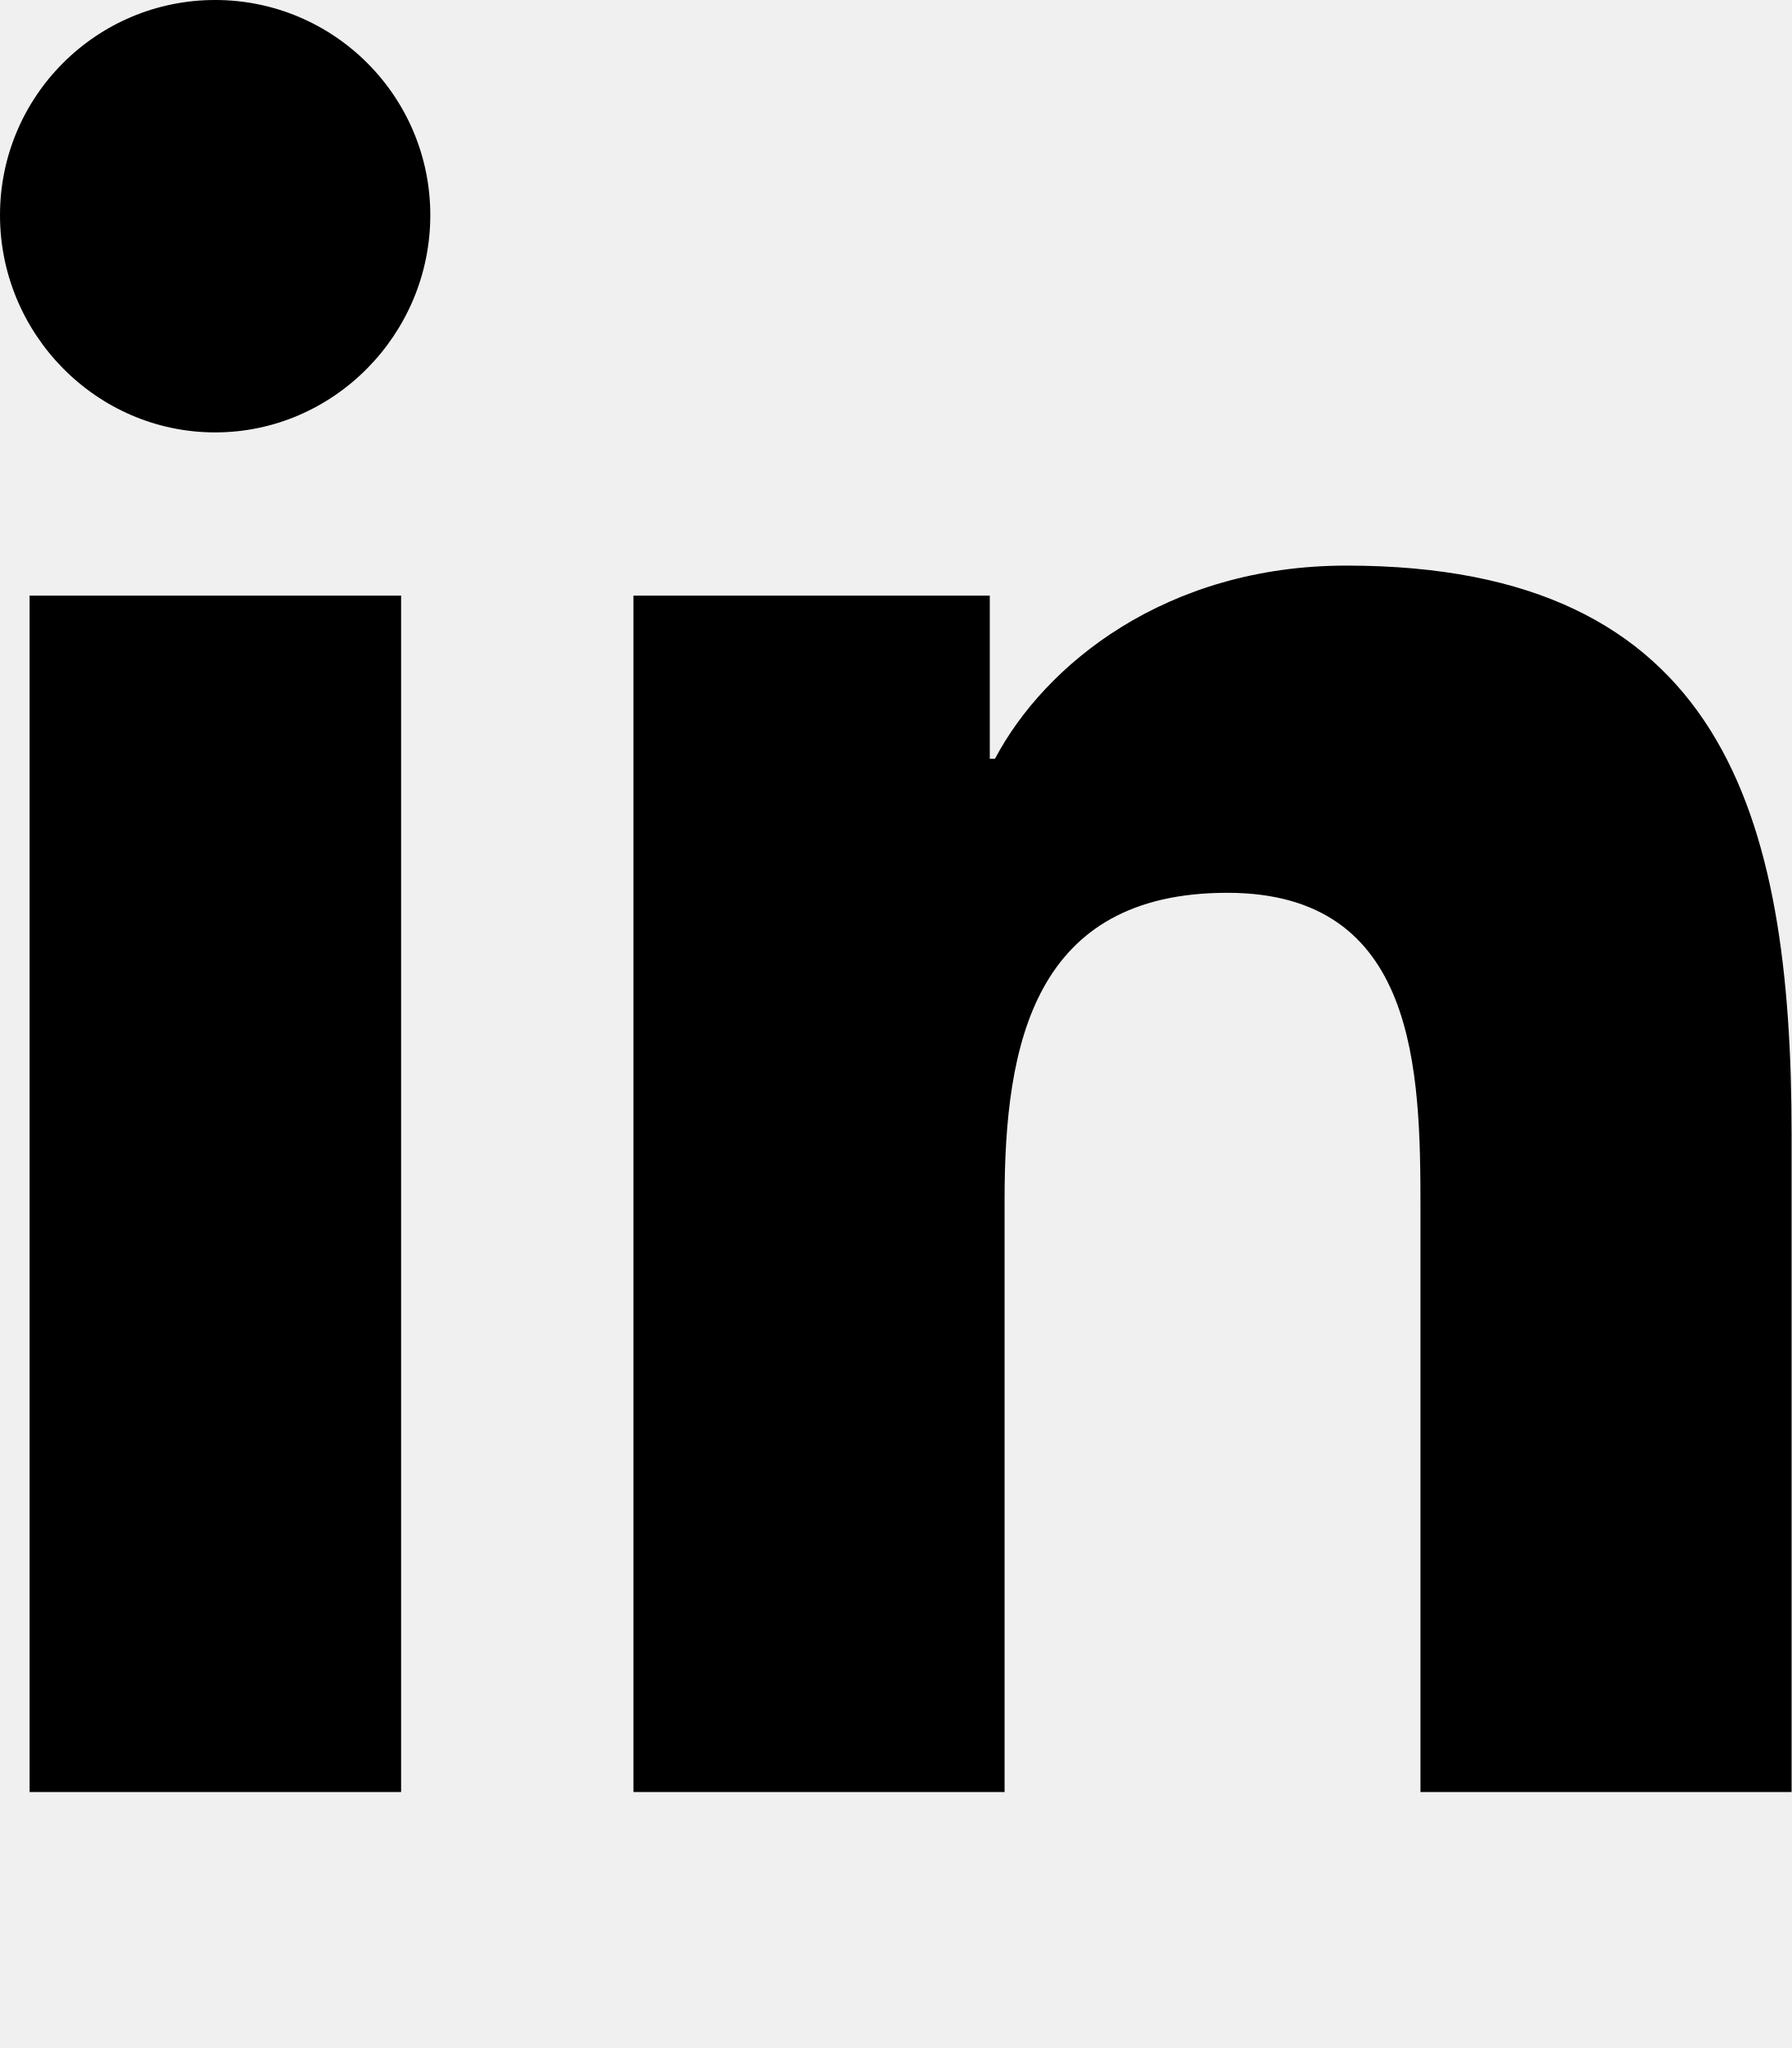
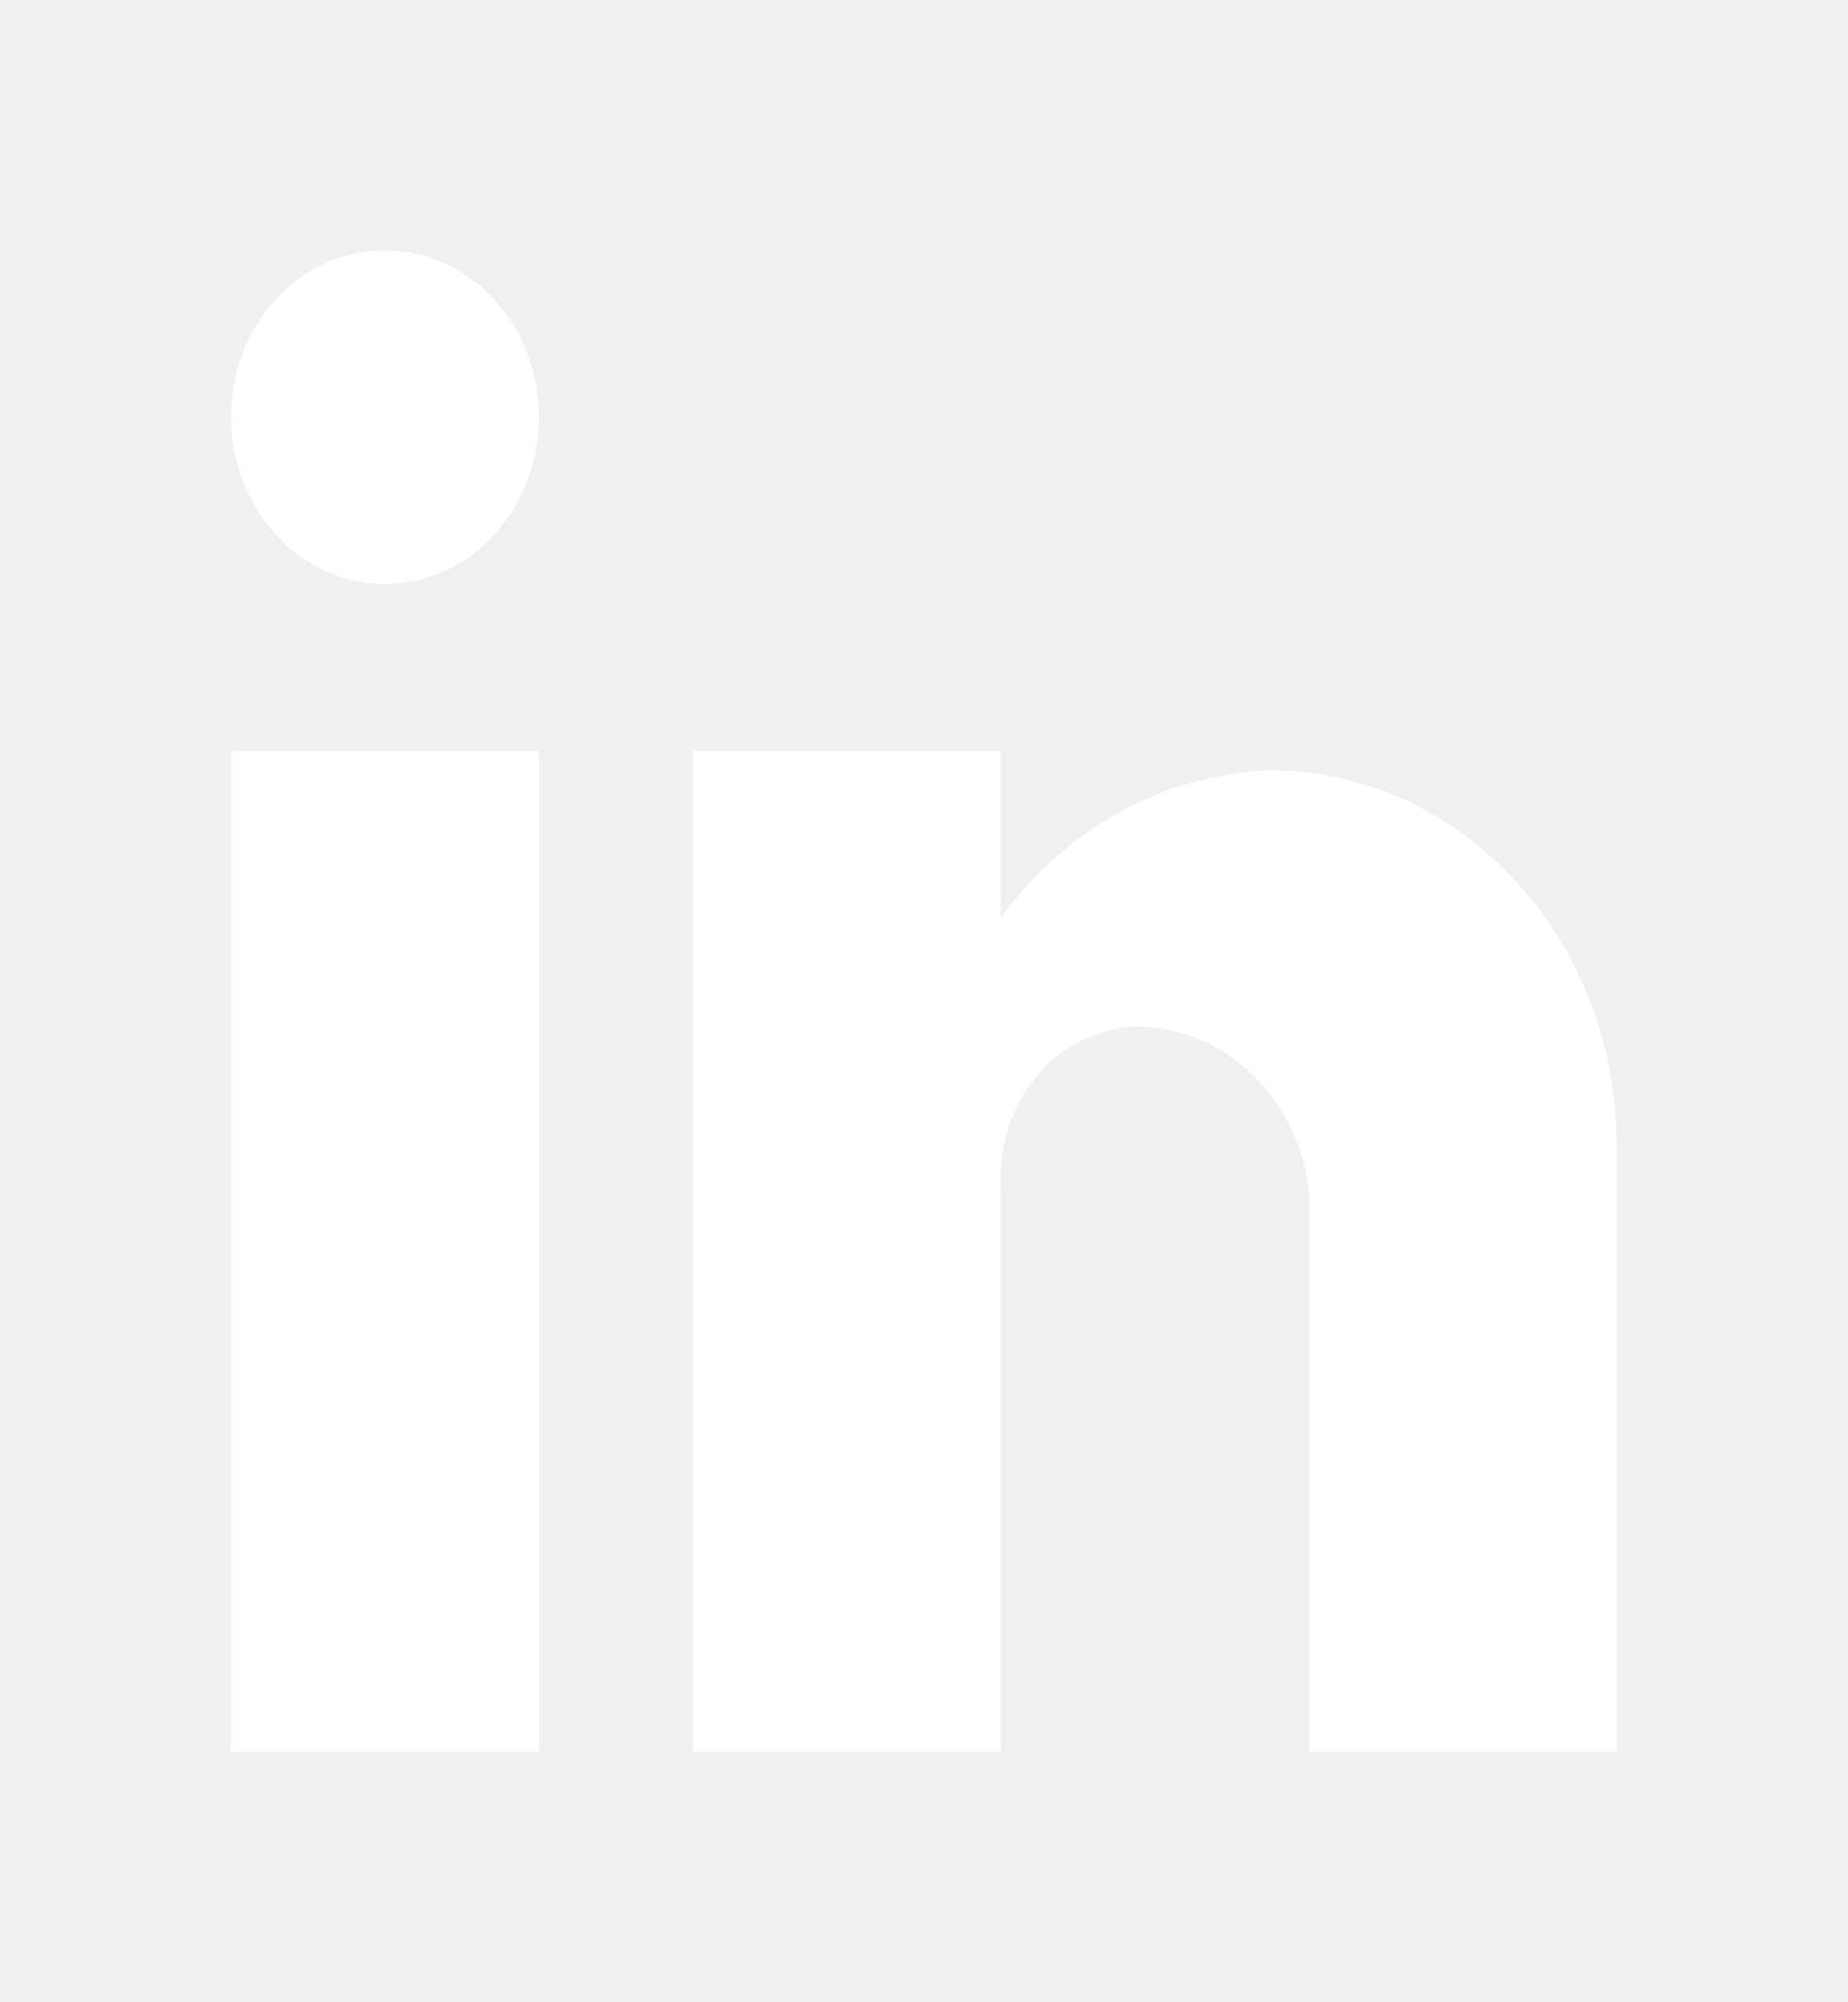
- <svg xmlns="http://www.w3.org/2000/svg" viewBox="0 0 448 512">
-   <path d="M100.3 448H7.4V148.9h92.9zM53.8 108.1C24.1 108.1 0 83.5 0 53.8a53.8 53.8 0 0 1 107.6 0c0 29.7-24.1 54.3-53.8 54.3zM447.9 448h-92.7V302.4c0-34.7-.7-79.2-48.3-79.2-48.3 0-55.7 37.7-55.7 76.7V448h-92.8V148.9h89.1v40.8h1.3c12.4-23.5 42.7-48.3 87.9-48.3 94 0 111.3 61.9 111.3 142.3V448z" />
+ <svg xmlns="http://www.w3.org/2000/svg" width="24" height="26" viewBox="0 0 24 26" fill="none">
+   <path d="M13 22.75H9v-13h4v2.167c.853-1.175 2.146-1.876 3.525-1.91 2.48.015 4.482 2.202 4.475 4.889v7.854h-4v-7.313c-.16-1.21-1.118-2.108-2.247-2.105a1.76 1.76 0 0 0-1.29.648A2.07 2.07 0 0 0 13 15.437v7.313zm-6 0H3v-13h4v13zM5 7.583c-1.105 0-2-.97-2-2.166C3 4.22 3.895 3.25 5 3.25s2 .97 2 2.167c0 .574-.21 1.125-.586 1.532A1.925 1.925 0 0 1 5 7.583z" fill="#fff" />
</svg>
